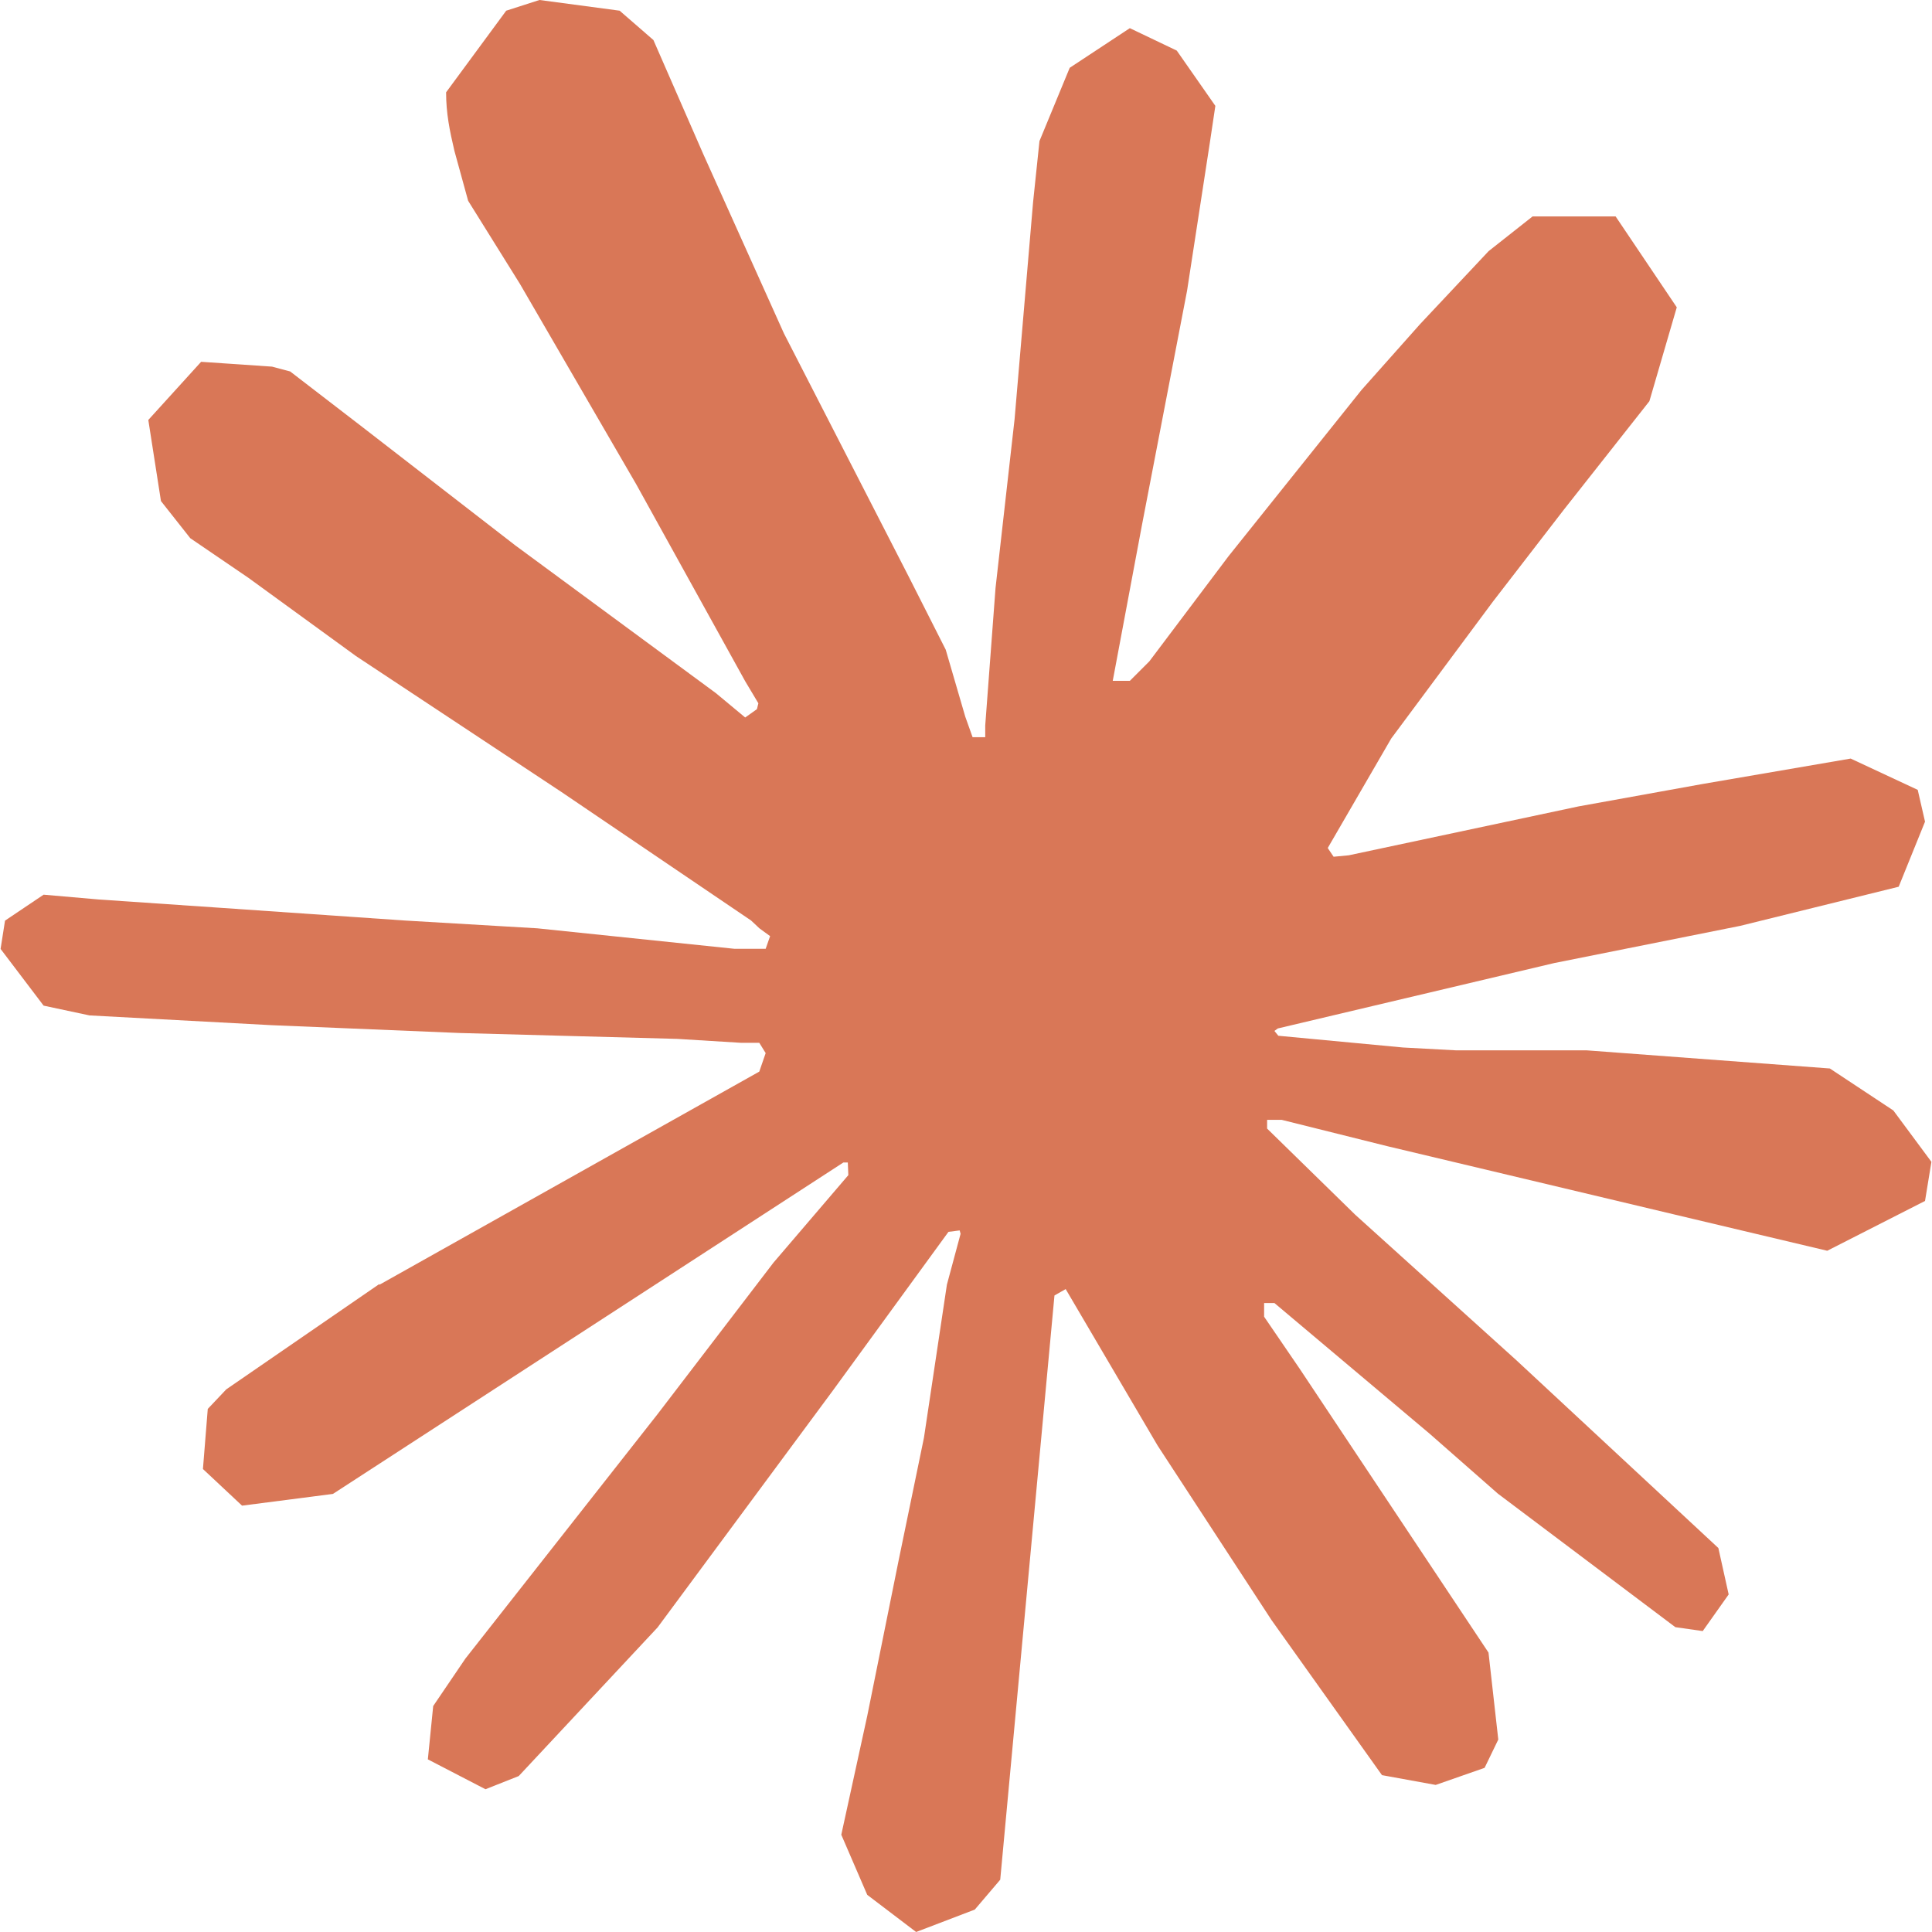
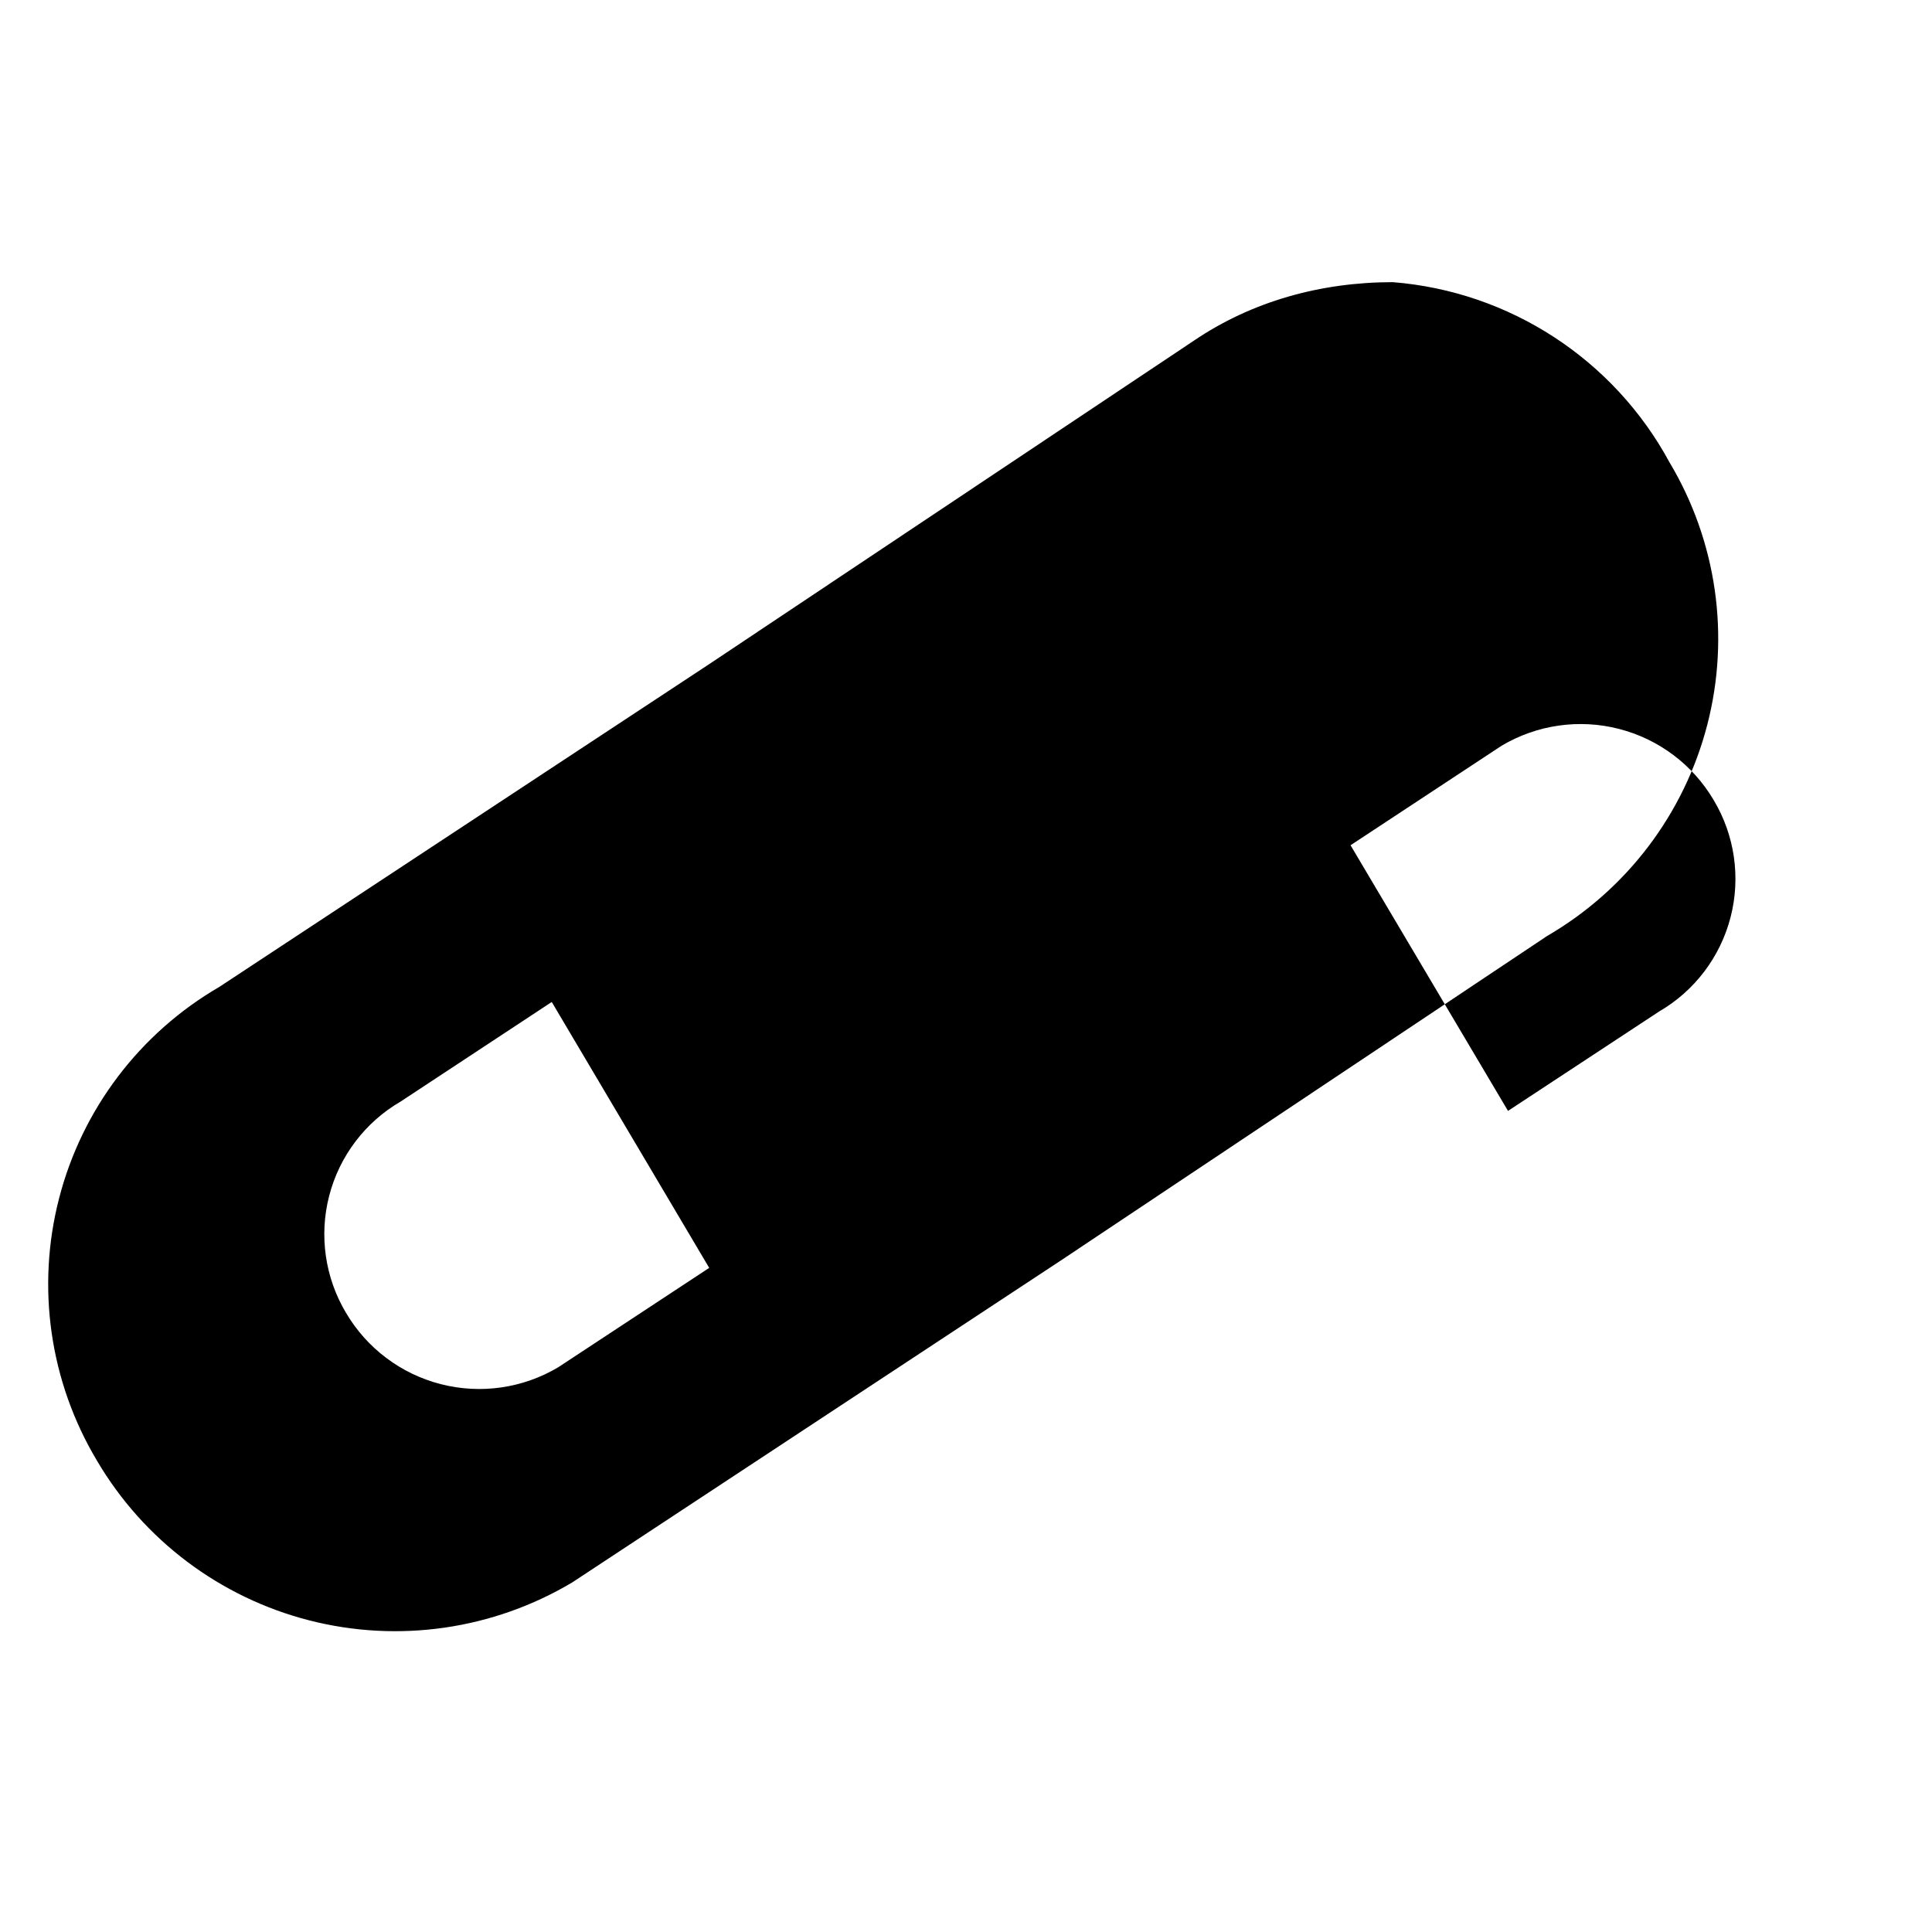
- <svg xmlns="http://www.w3.org/2000/svg" height="2500" viewBox="0 6.603 1192.672 1193.397" width="2500">
-   <path d="m233.96 800.215 234.684-131.678 3.947-11.436-3.947-6.363h-11.436l-39.221-2.416-134.094-3.624-116.296-4.832-112.67-6.04-28.35-6.04-26.577-35.035 2.738-17.477 23.84-16.027 34.147 2.98 75.463 5.155 113.235 7.812 82.147 4.832 121.692 12.644h19.329l2.738-7.812-6.604-4.832-5.154-4.832-117.182-79.41-126.845-83.92-66.443-48.321-35.92-24.484-18.12-22.953-7.813-50.093 32.618-35.92 43.812 2.98 11.195 2.98 44.375 34.147 94.792 73.37 123.786 91.167 18.12 15.06 7.249-5.154.886-3.624-8.135-13.61-67.329-121.692-71.838-123.785-31.974-51.302-8.456-30.765c-2.98-12.645-5.154-23.275-5.154-36.242l37.127-50.416 20.537-6.604 49.53 6.604 20.86 18.121 30.765 70.39 49.852 110.818 77.315 150.684 22.631 44.698 12.08 41.396 4.51 12.645h7.813v-7.248l6.362-84.886 11.759-104.215 11.436-134.094 3.946-37.772 18.685-45.262 37.127-24.482 28.994 13.852 23.839 34.148-3.303 22.067-14.174 92.134-27.785 144.323-18.121 96.644h10.55l12.08-12.08 48.887-64.913 82.147-102.685 36.242-40.752 42.282-45.02 27.14-21.423h51.303l37.772 56.135-16.913 57.986-52.832 67.007-43.812 56.779-62.82 84.563-39.22 67.651 3.623 5.396 9.343-.886 141.906-30.201 76.671-13.852 91.49-15.705 41.396 19.329 4.51 19.65-16.269 40.189-97.852 24.16-114.764 22.954-170.9 40.43-2.093 1.53 2.416 2.98 76.993 7.248 32.94 1.771h80.617l150.12 11.195 39.222 25.933 23.517 31.732-3.946 24.16-60.403 30.766-81.503-19.33-190.228-45.26-65.235-16.27h-9.02v5.397l54.362 53.154 99.624 89.96 124.752 115.973 6.362 28.671-16.027 22.63-16.912-2.415-109.611-82.47-42.282-37.127-95.758-80.618h-6.363v8.456l22.067 32.296 116.537 175.167 6.04 53.719-8.456 17.476-30.201 10.55-33.181-6.04-68.215-95.758-70.39-107.84-56.778-96.644-6.926 3.947-33.503 360.886-15.705 18.443-36.243 13.852-30.201-22.953-16.027-37.127 16.027-73.37 19.329-95.758 15.704-76.107 14.175-94.55 8.456-31.41-.563-2.094-6.927.886-71.275 97.852-108.402 146.497-85.772 91.812-20.537 8.134-35.597-18.443 3.301-32.94 19.893-29.315 118.712-151.007 71.597-93.583 46.228-54.04-.322-7.813h-2.738l-315.302 204.725-56.135 7.248-24.16-22.63 2.98-37.128 11.435-12.08 94.792-65.236-.322.323z" fill="#d97757" />
+ <svg xmlns="http://www.w3.org/2000/svg" viewBox="0 0 24 24" fill="currentColor">
+   <path d="M17.303 3.505c-.903 0-1.755.242-2.468.724L8.81 8.25l-6.086 4.01a4.27 4.27 0 0 0-1.52 5.884 4.297 4.297 0 0 0 5.905 1.513l6.086-4.01 6.024-4.02a4.27 4.27 0 0 0 1.52-5.884 4.297 4.297 0 0 0-3.437-2.238zM8.81 15.75l-1.876 1.235a1.92 1.92 0 0 1-2.635-.675 1.906 1.906 0 0 1 .679-2.627l1.876-1.236zm7.967-5.25l1.876-1.236a1.92 1.92 0 0 1 2.635.675 1.906 1.906 0 0 1-.679 2.627L18.733 13.8z" />
</svg>
